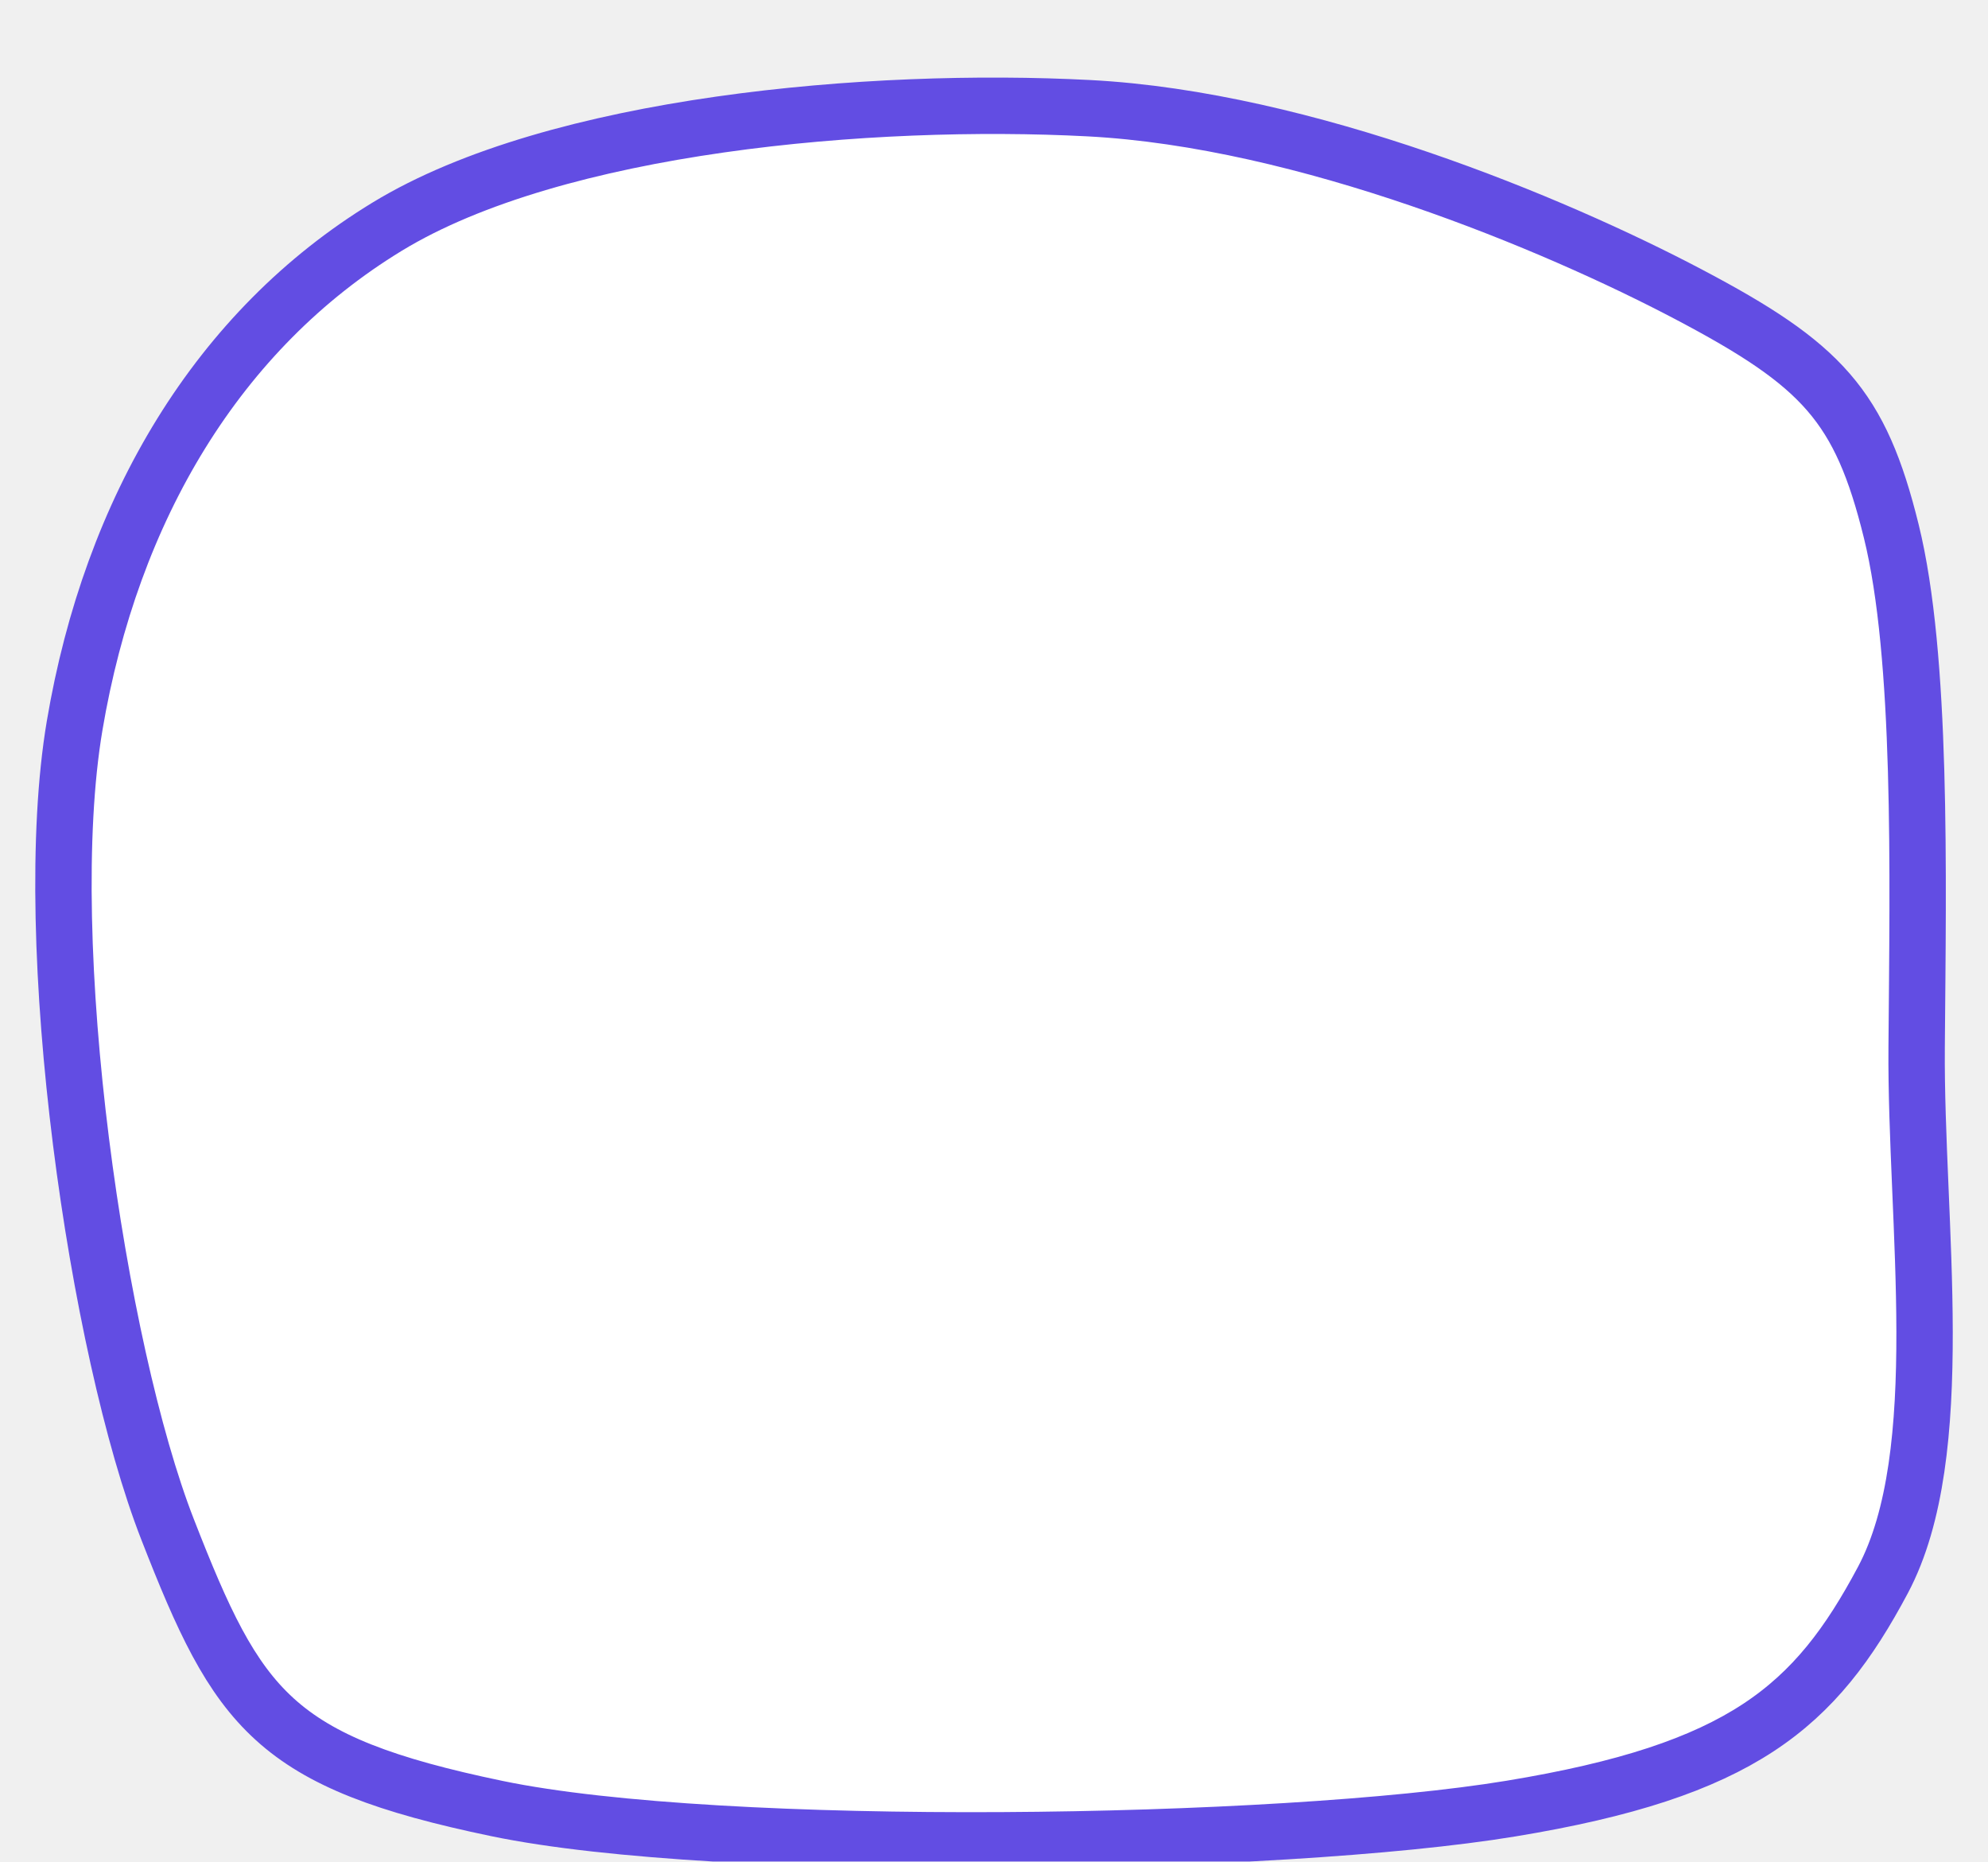
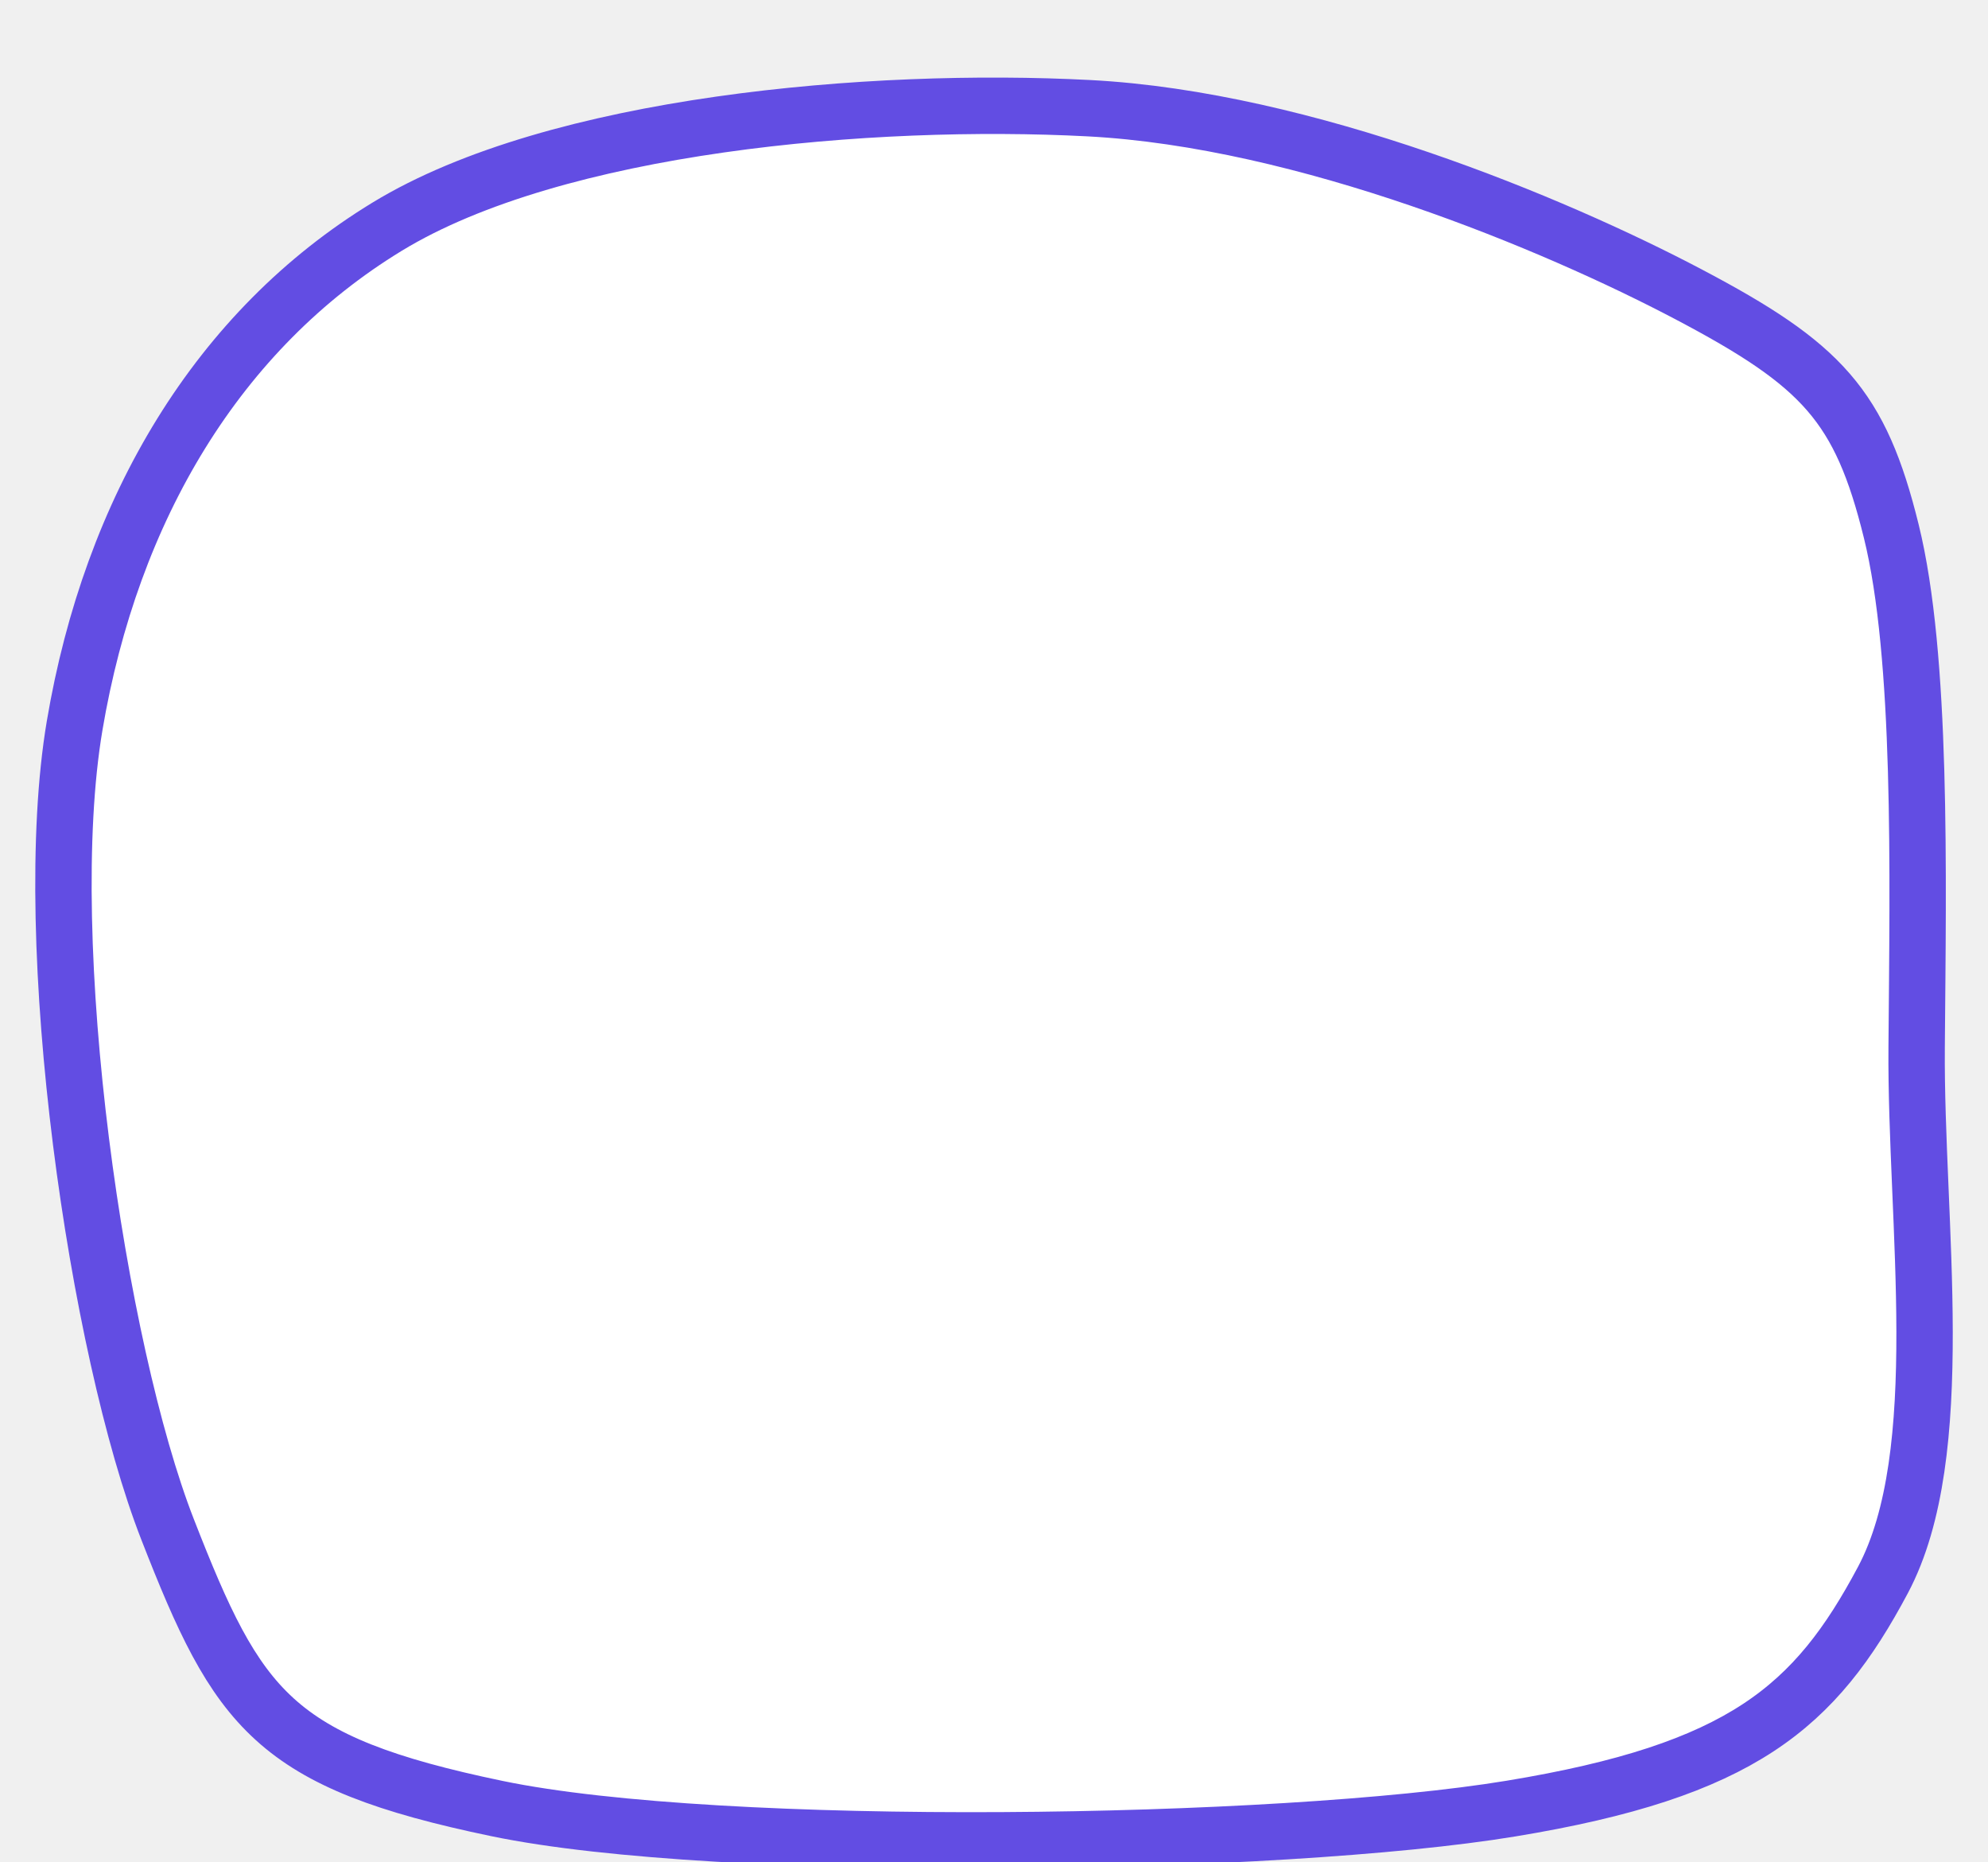
- <svg xmlns="http://www.w3.org/2000/svg" width="47" height="44" overflow="hidden">
-   <defs>
-     <clipPath id="clip0">
-       <rect x="60" y="191" width="47" height="44" />
-     </clipPath>
-   </defs>
-   <g clip-path="url(#clip0)" transform="translate(-60 -191)">
+ <svg xmlns="http://www.w3.org/2000/svg" width="47" height="44" xlinkHref="http://www.w3.org/1999/xlink">
+   <g transform="translate(-60 -191)">
    <path d="M104.514 228.349C102.916 231.349 101.184 232.849 95.724 233.748 90.264 234.648 77.046 234.848 71.752 233.748 66.459 232.649 65.626 231.416 63.962 227.15 62.297 222.884 60.899 213.286 61.764 208.154 62.63 203.021 65.16 198.789 69.156 196.356 73.151 193.923 80.609 193.29 85.736 193.557 90.863 193.823 96.756 196.289 99.919 197.956 103.082 199.622 103.981 200.588 104.713 203.555 105.446 206.521 105.346 211.62 105.313 215.752 105.28 219.885 106.112 225.35 104.514 228.349Z" stroke="#624DE3" stroke-width="1.333" stroke-miterlimit="8" fill="#FFFFFF" fill-rule="evenodd" />
  </g>
</svg>
